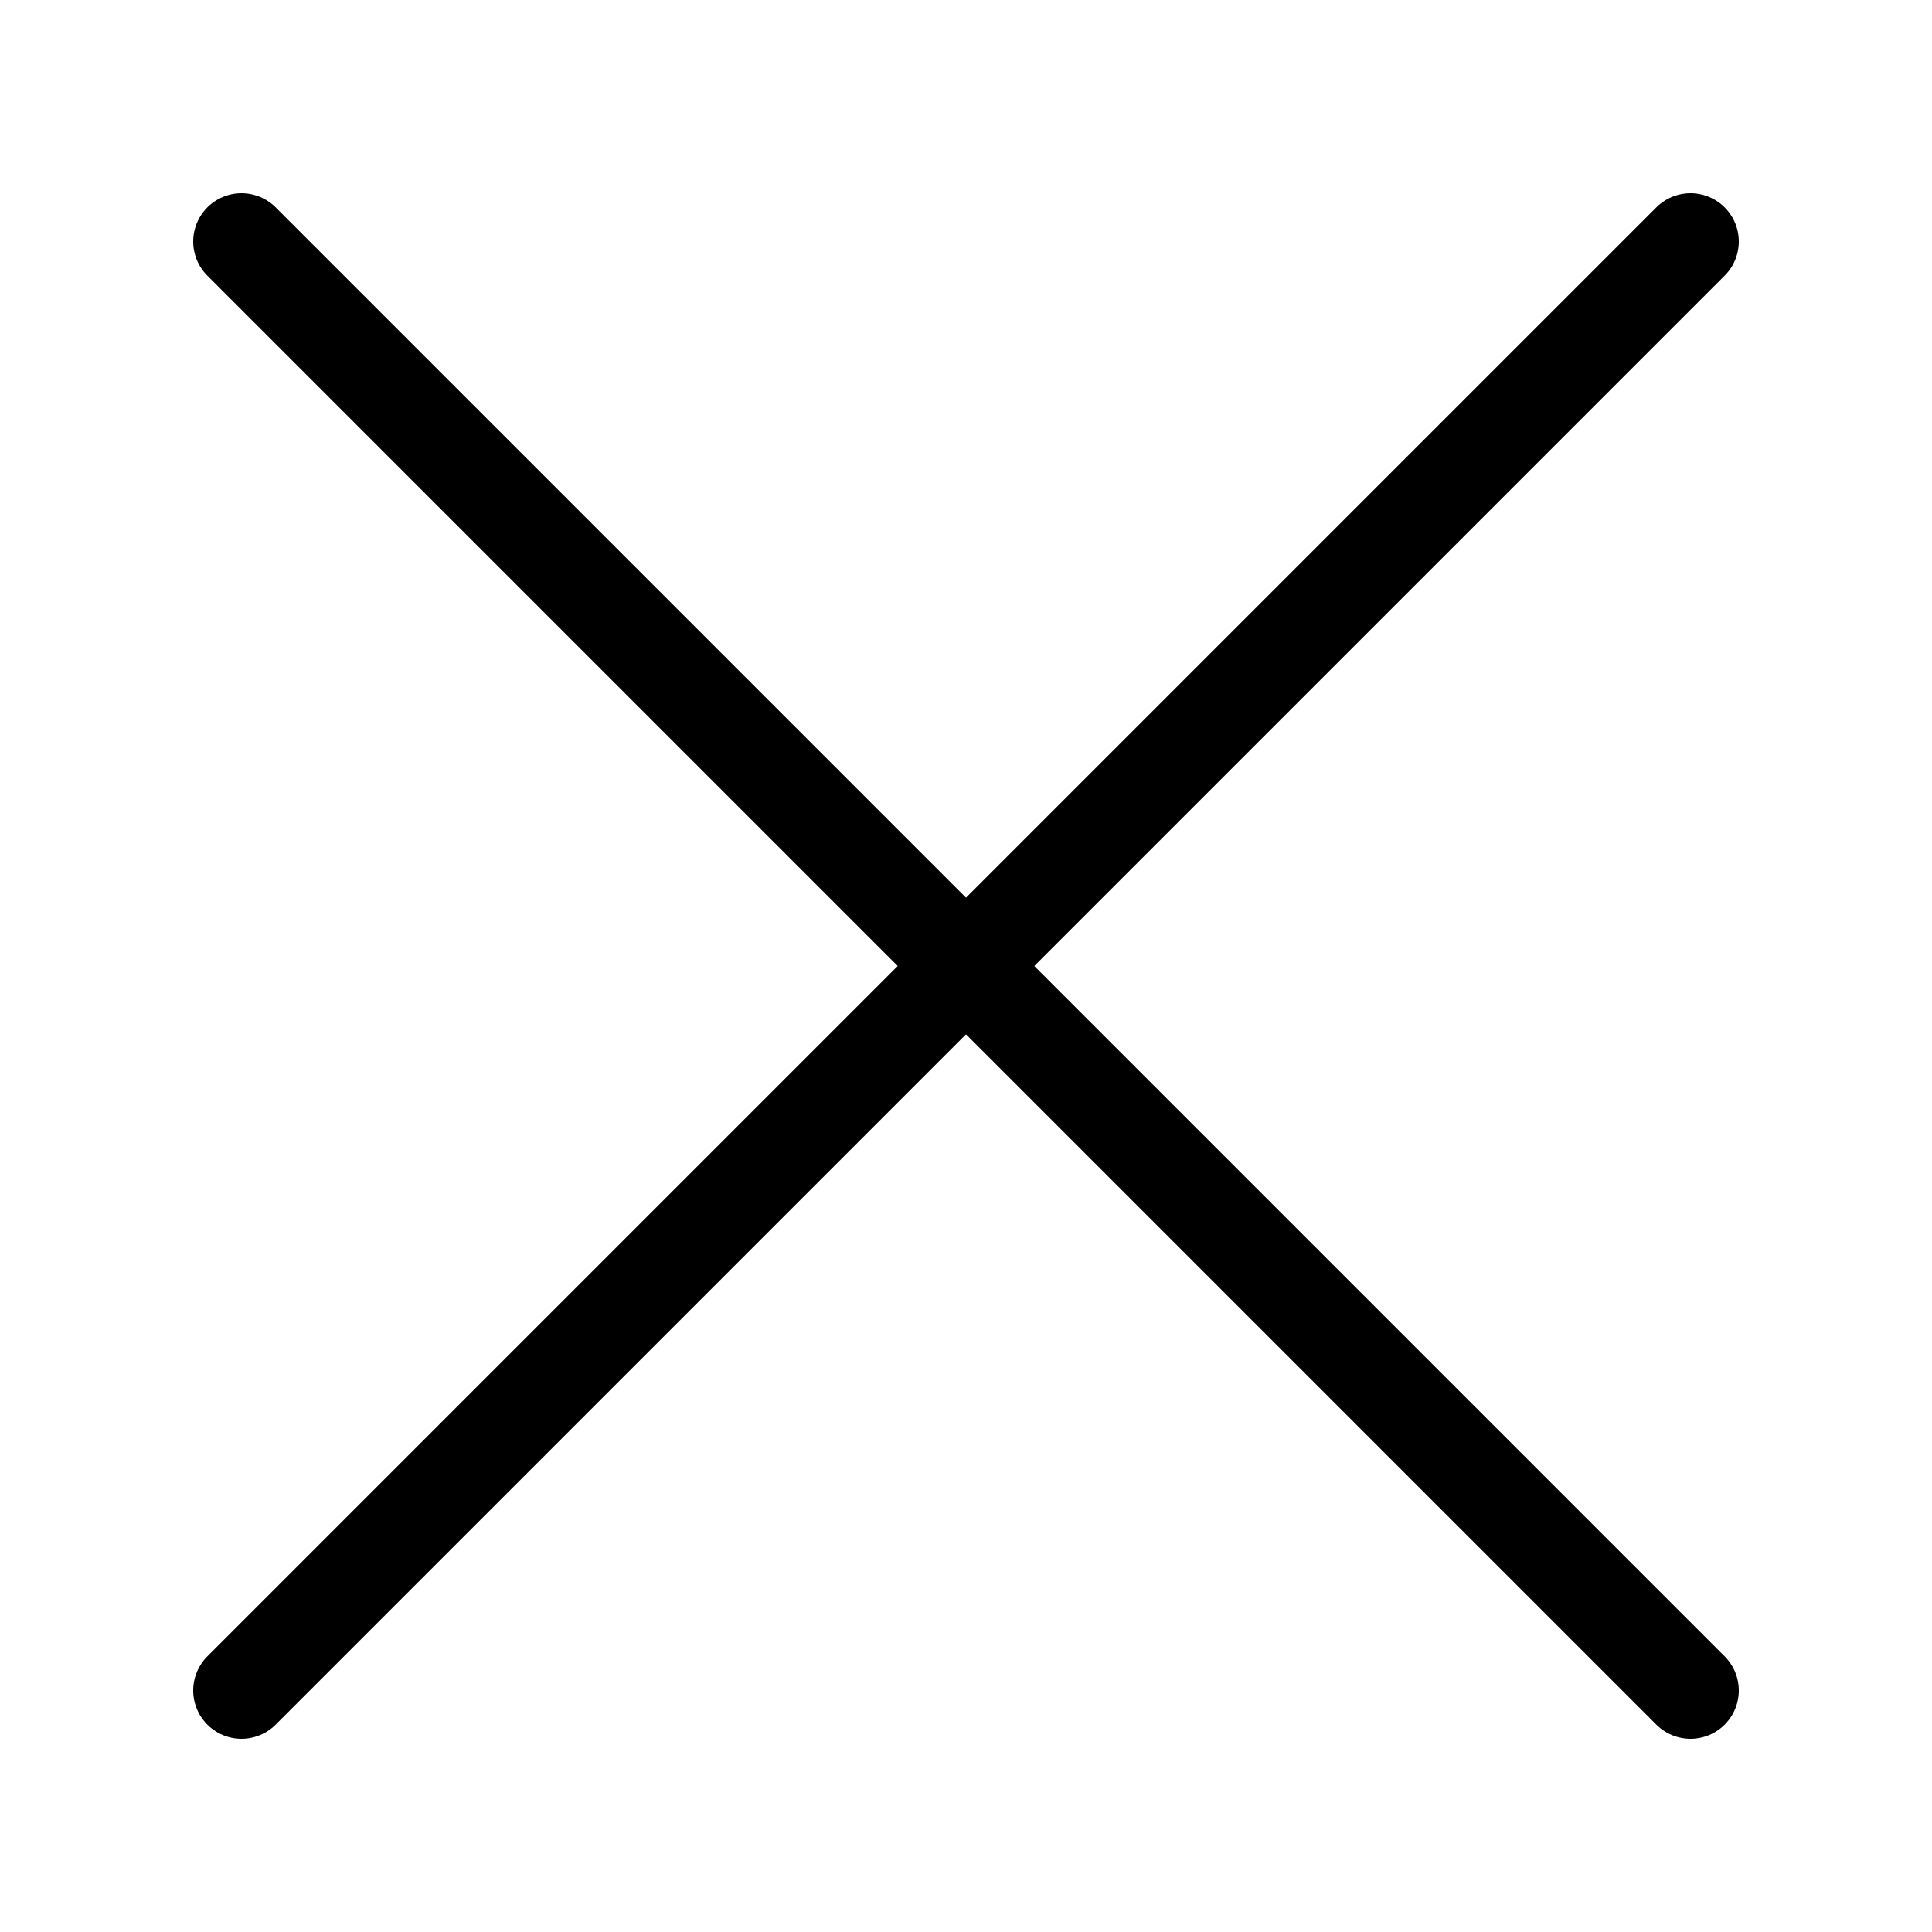
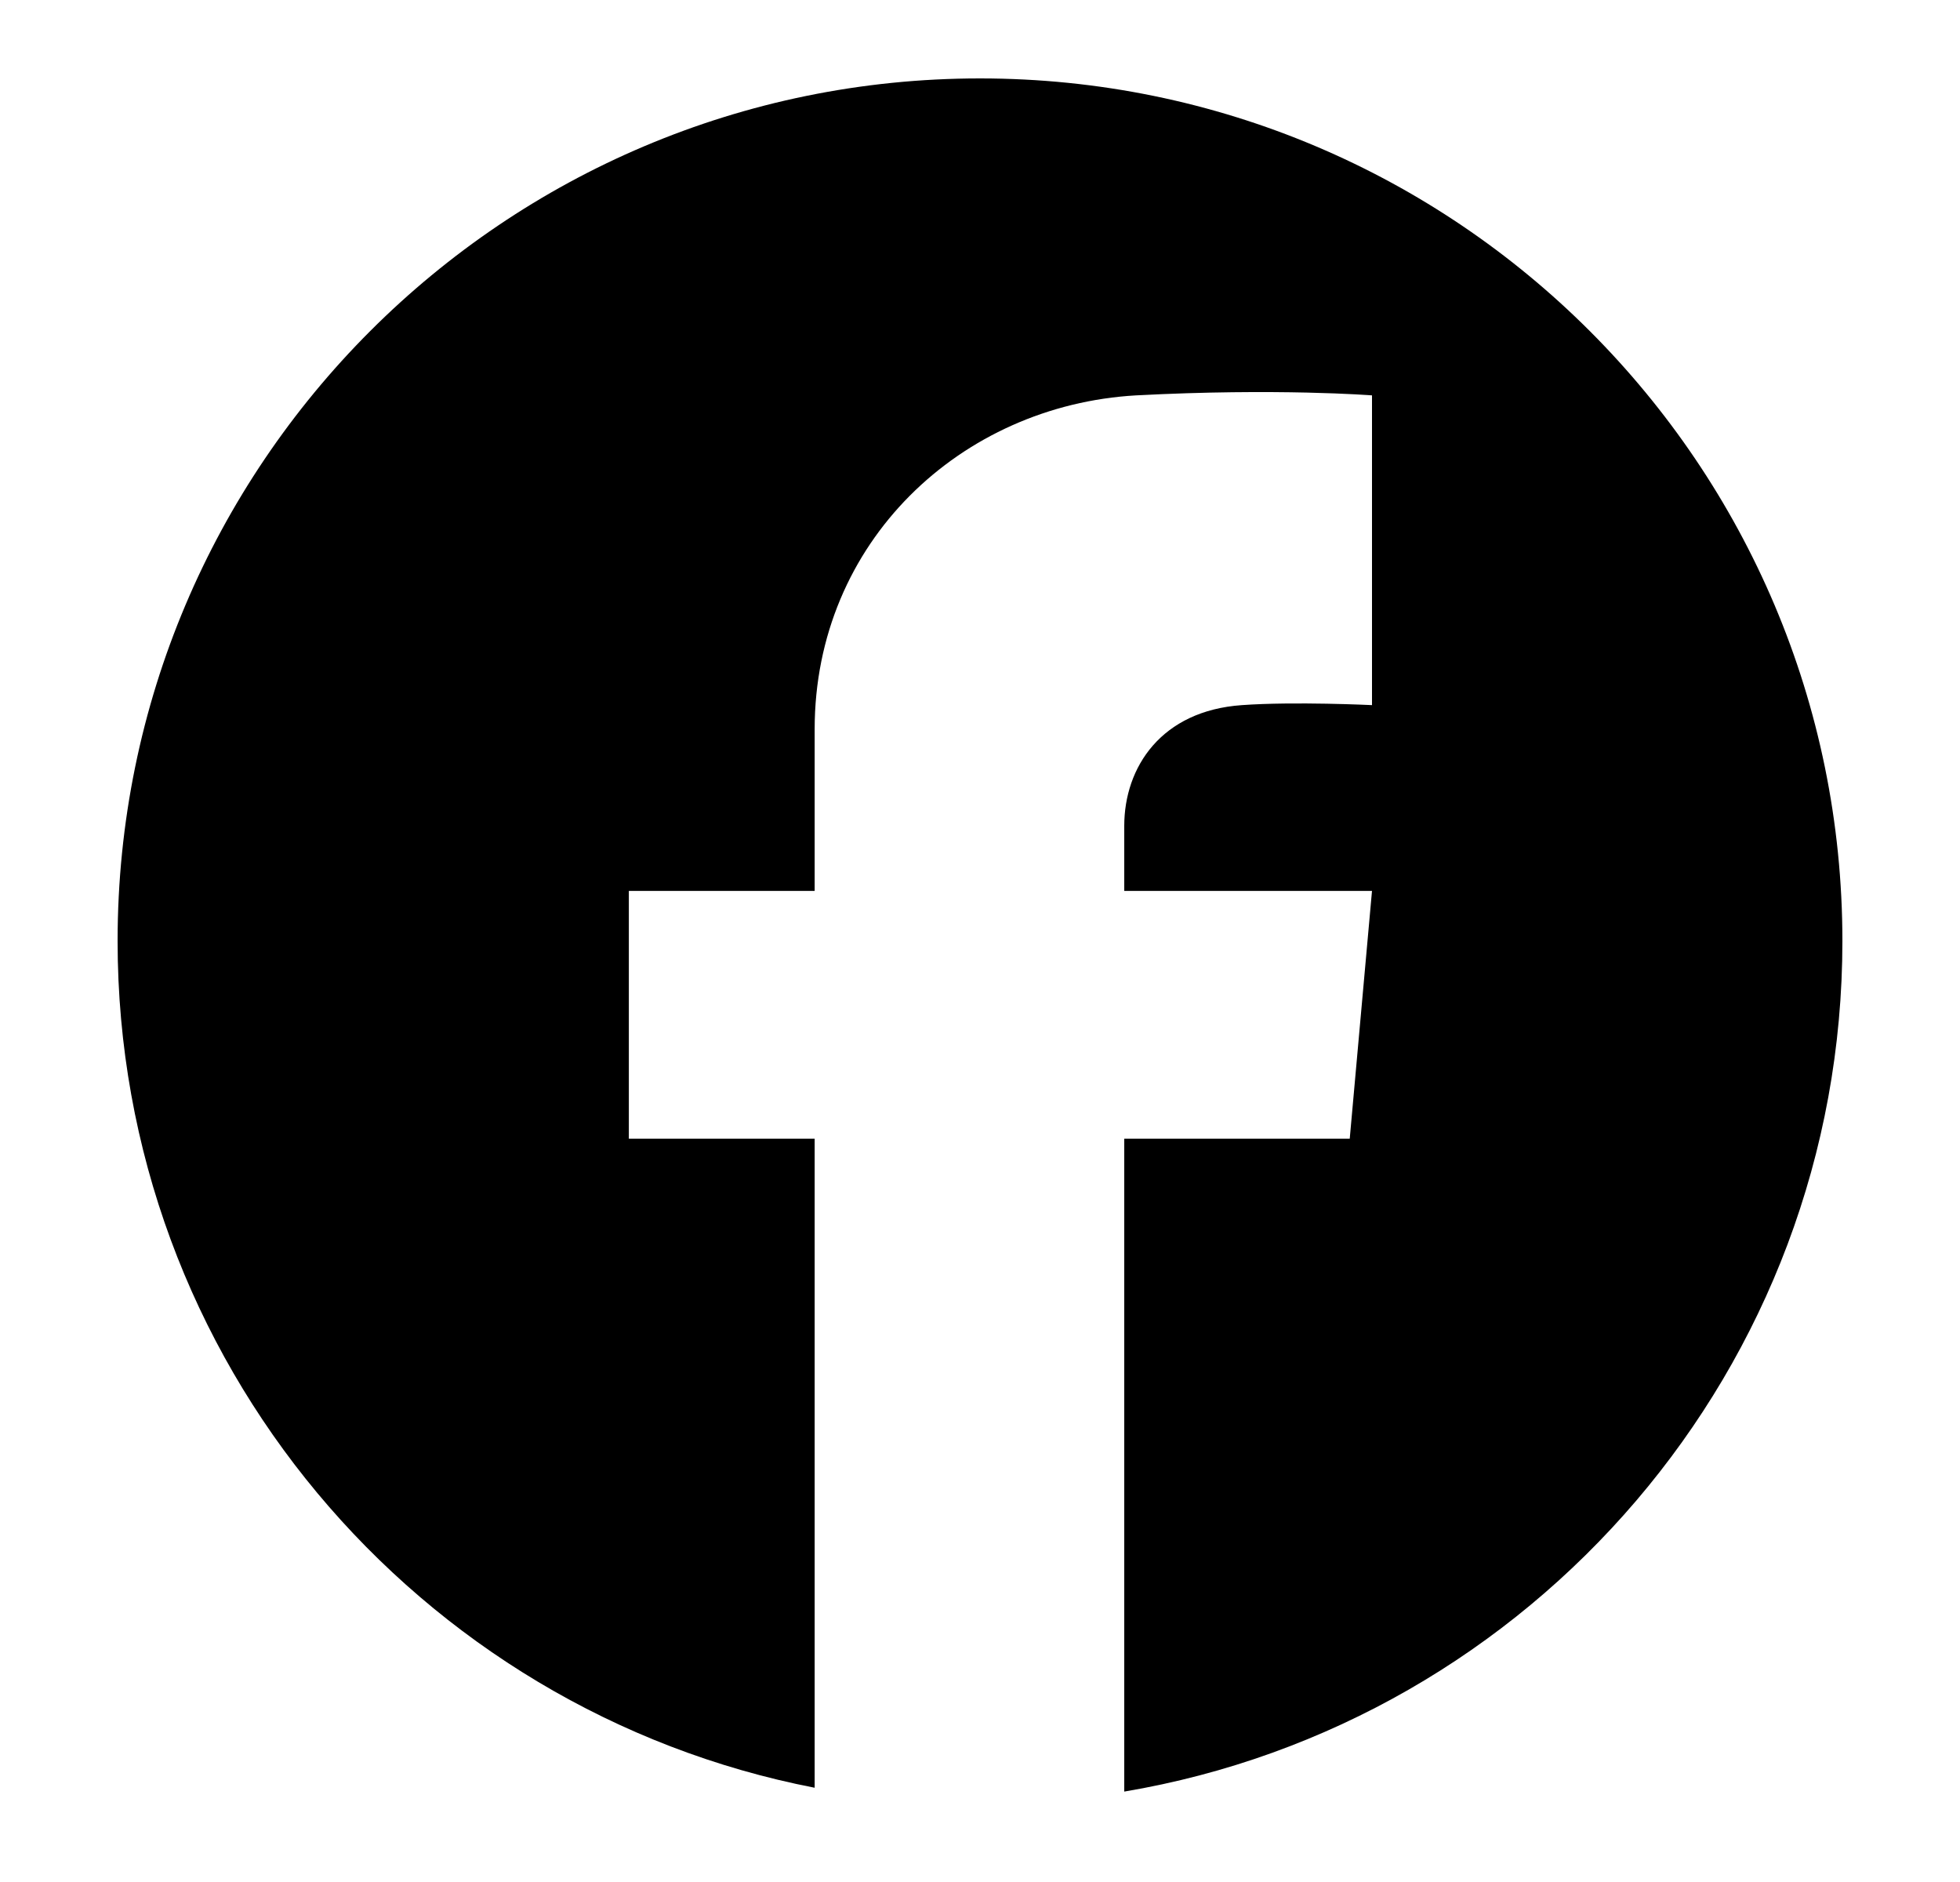
- <svg xmlns="http://www.w3.org/2000/svg" width="24" height="24" viewBox="0 0 24 24" fill="none">
-   <path d="M3 3L21 21" stroke="black" stroke-width="1.2" stroke-linecap="round" />
-   <path d="M21 3L3 21" stroke="black" stroke-width="1.2" stroke-linecap="round" />
+ <svg xmlns="http://www.w3.org/2000/svg" width="25" height="24" viewBox="0 0 25 24" fill="none">
+   <path fill-rule="evenodd" clip-rule="evenodd" d="M14.34 22.847C19.539 21.971 23.5 17.448 23.5 12C23.5 5.925 18.575 1 12.5 1C6.425 1 1.5 5.925 1.5 12C1.5 17.354 5.325 21.814 10.391 22.798V14.521H8.021V11.361H10.391V9.3C10.391 6.906 12.263 5.169 14.49 5.042C16.291 4.947 17.5 5.042 17.5 5.042V8.992C17.5 8.992 16.512 8.944 15.841 8.992C14.814 9.063 14.34 9.782 14.34 10.532V11.361H17.5L17.216 14.521H14.34V22.847Z" fill="black" />
</svg>
